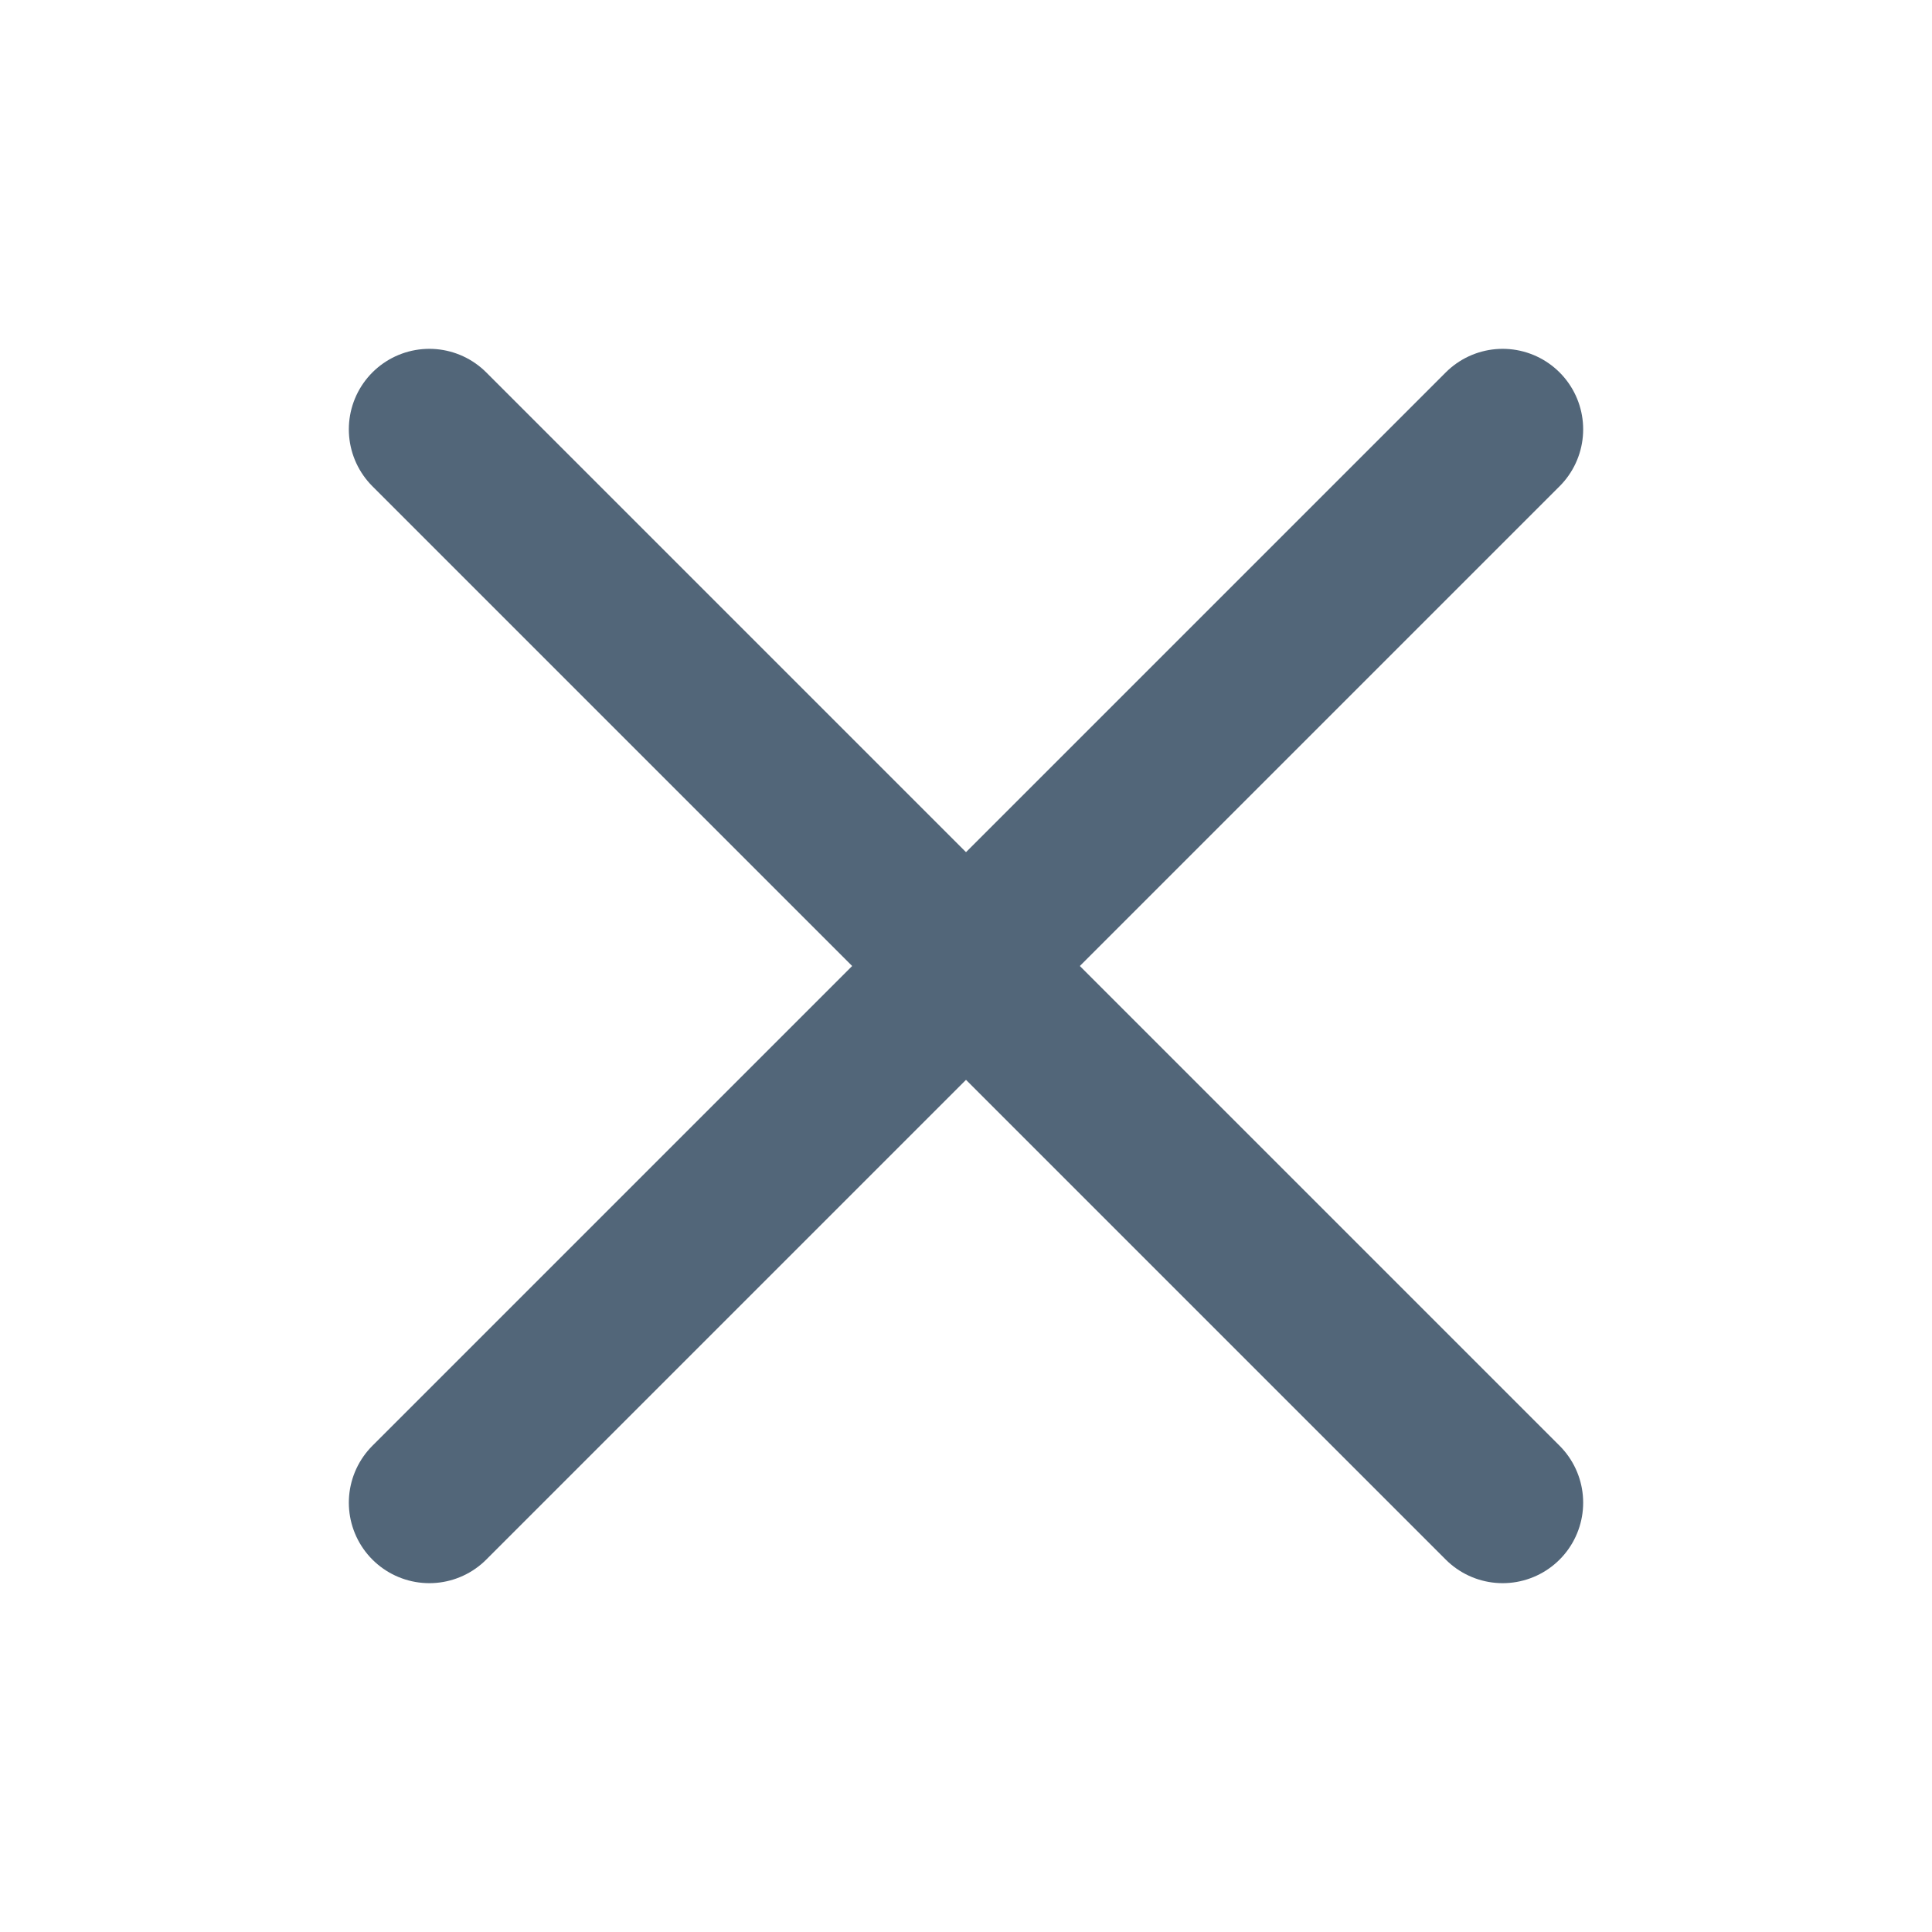
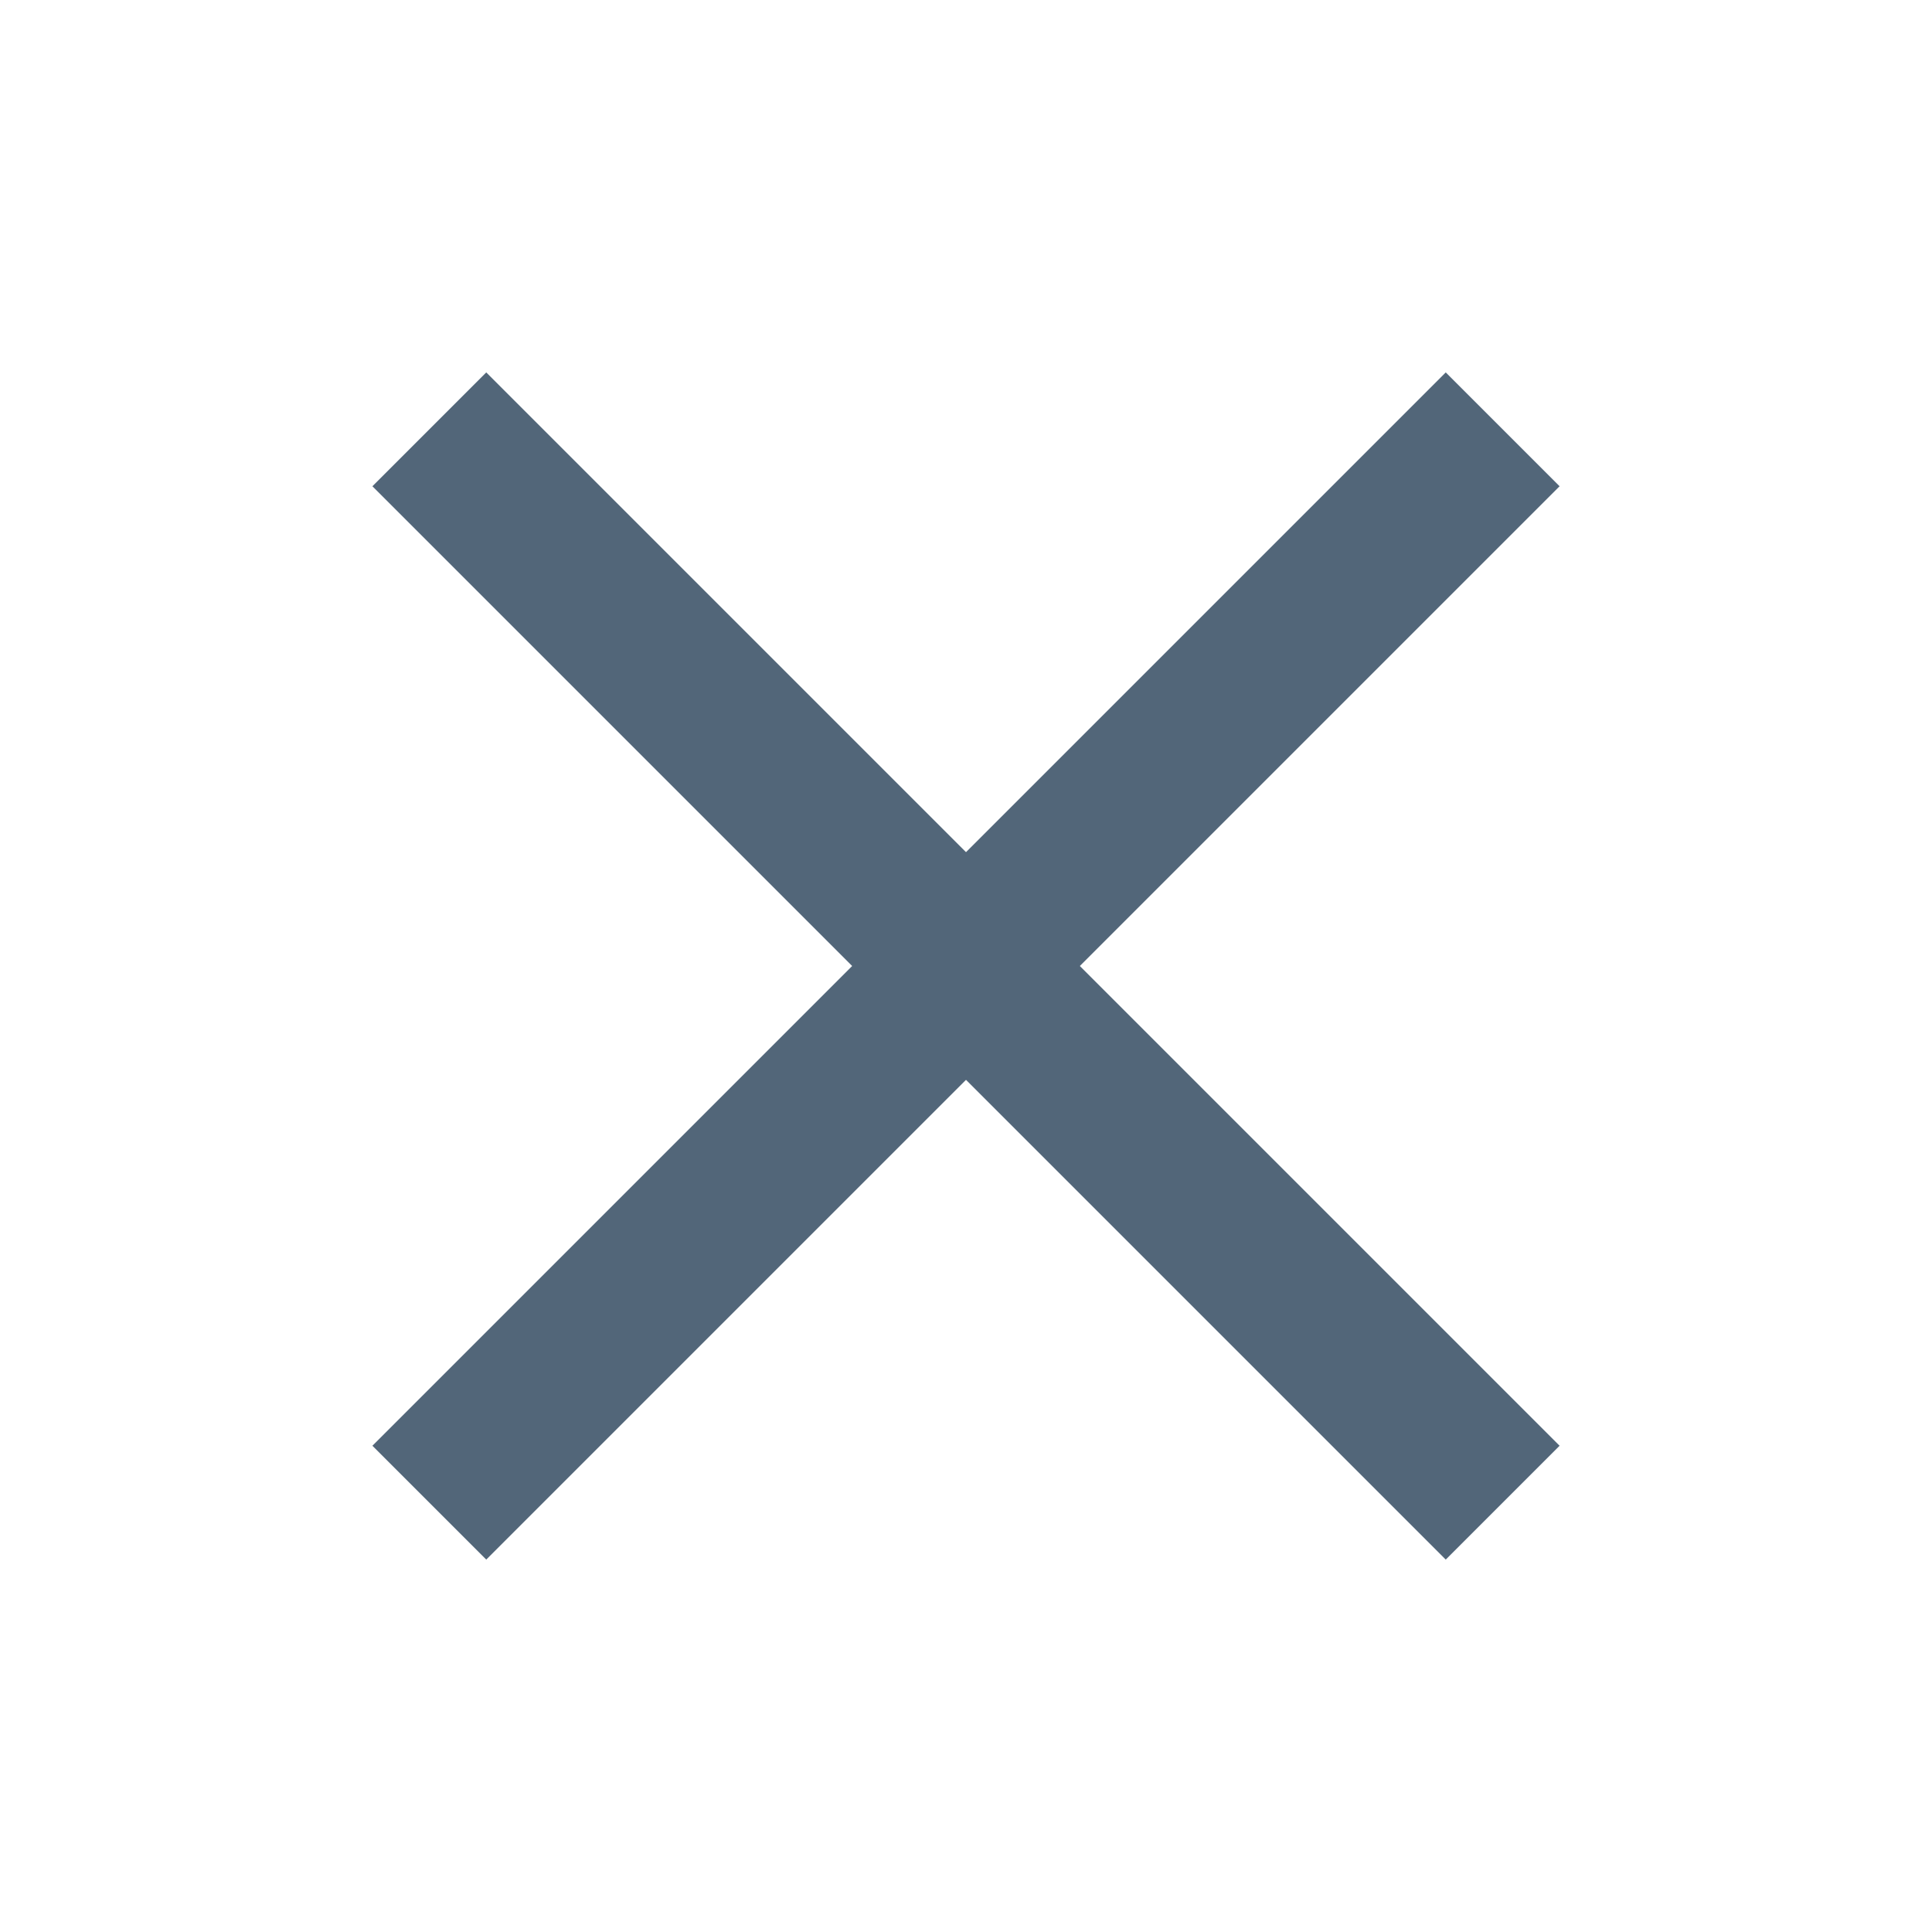
<svg xmlns="http://www.w3.org/2000/svg" width="18" height="18" viewBox="0 0 18 18" fill="none">
-   <path d="M4 4L14 14" stroke="#526679" stroke-width="1.5" stroke-miterlimit="10" stroke-linecap="round" stroke-linejoin="round" />
-   <path d="M14 4L4 14" stroke="#526679" stroke-width="1.5" stroke-miterlimit="10" stroke-linecap="round" stroke-linejoin="round" />
+   <style>.a{stroke-linejoin:round;stroke-width:1.5;stroke:#526679;}</style>
+   <path d="M4 4L14 14" class="a" />
+   <path d="M14 4L4 14" class="a" />
</svg>
